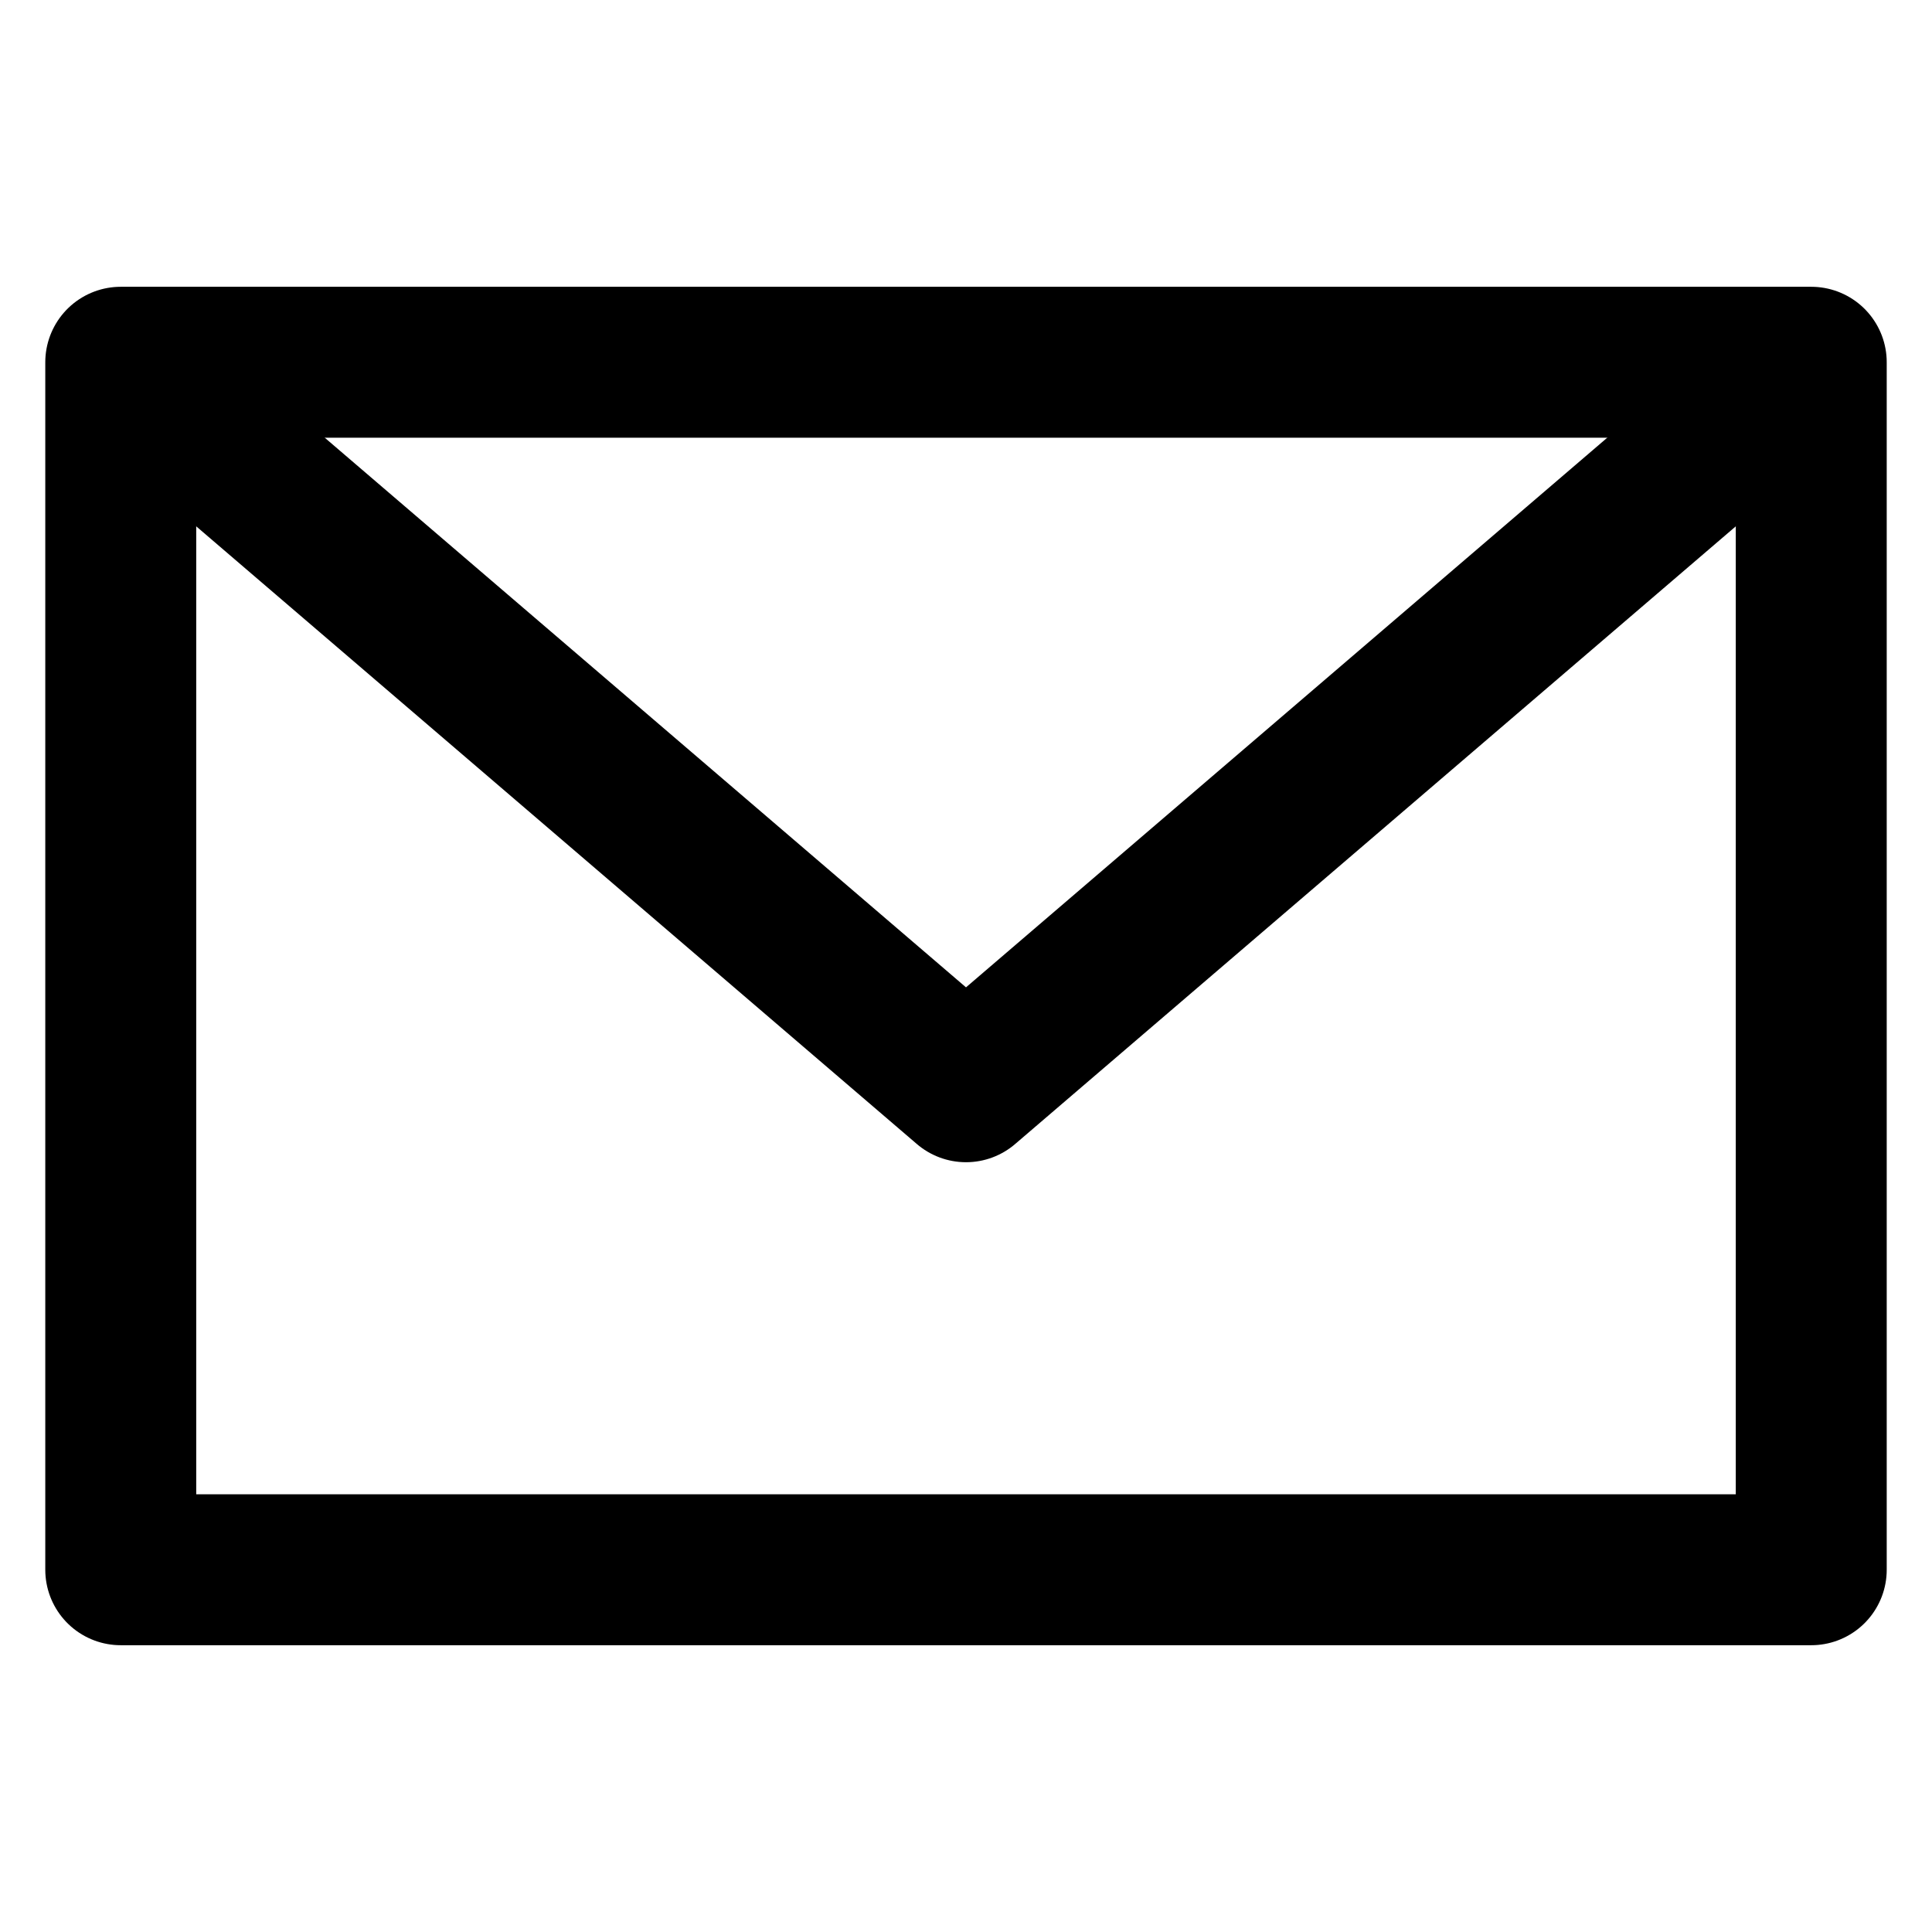
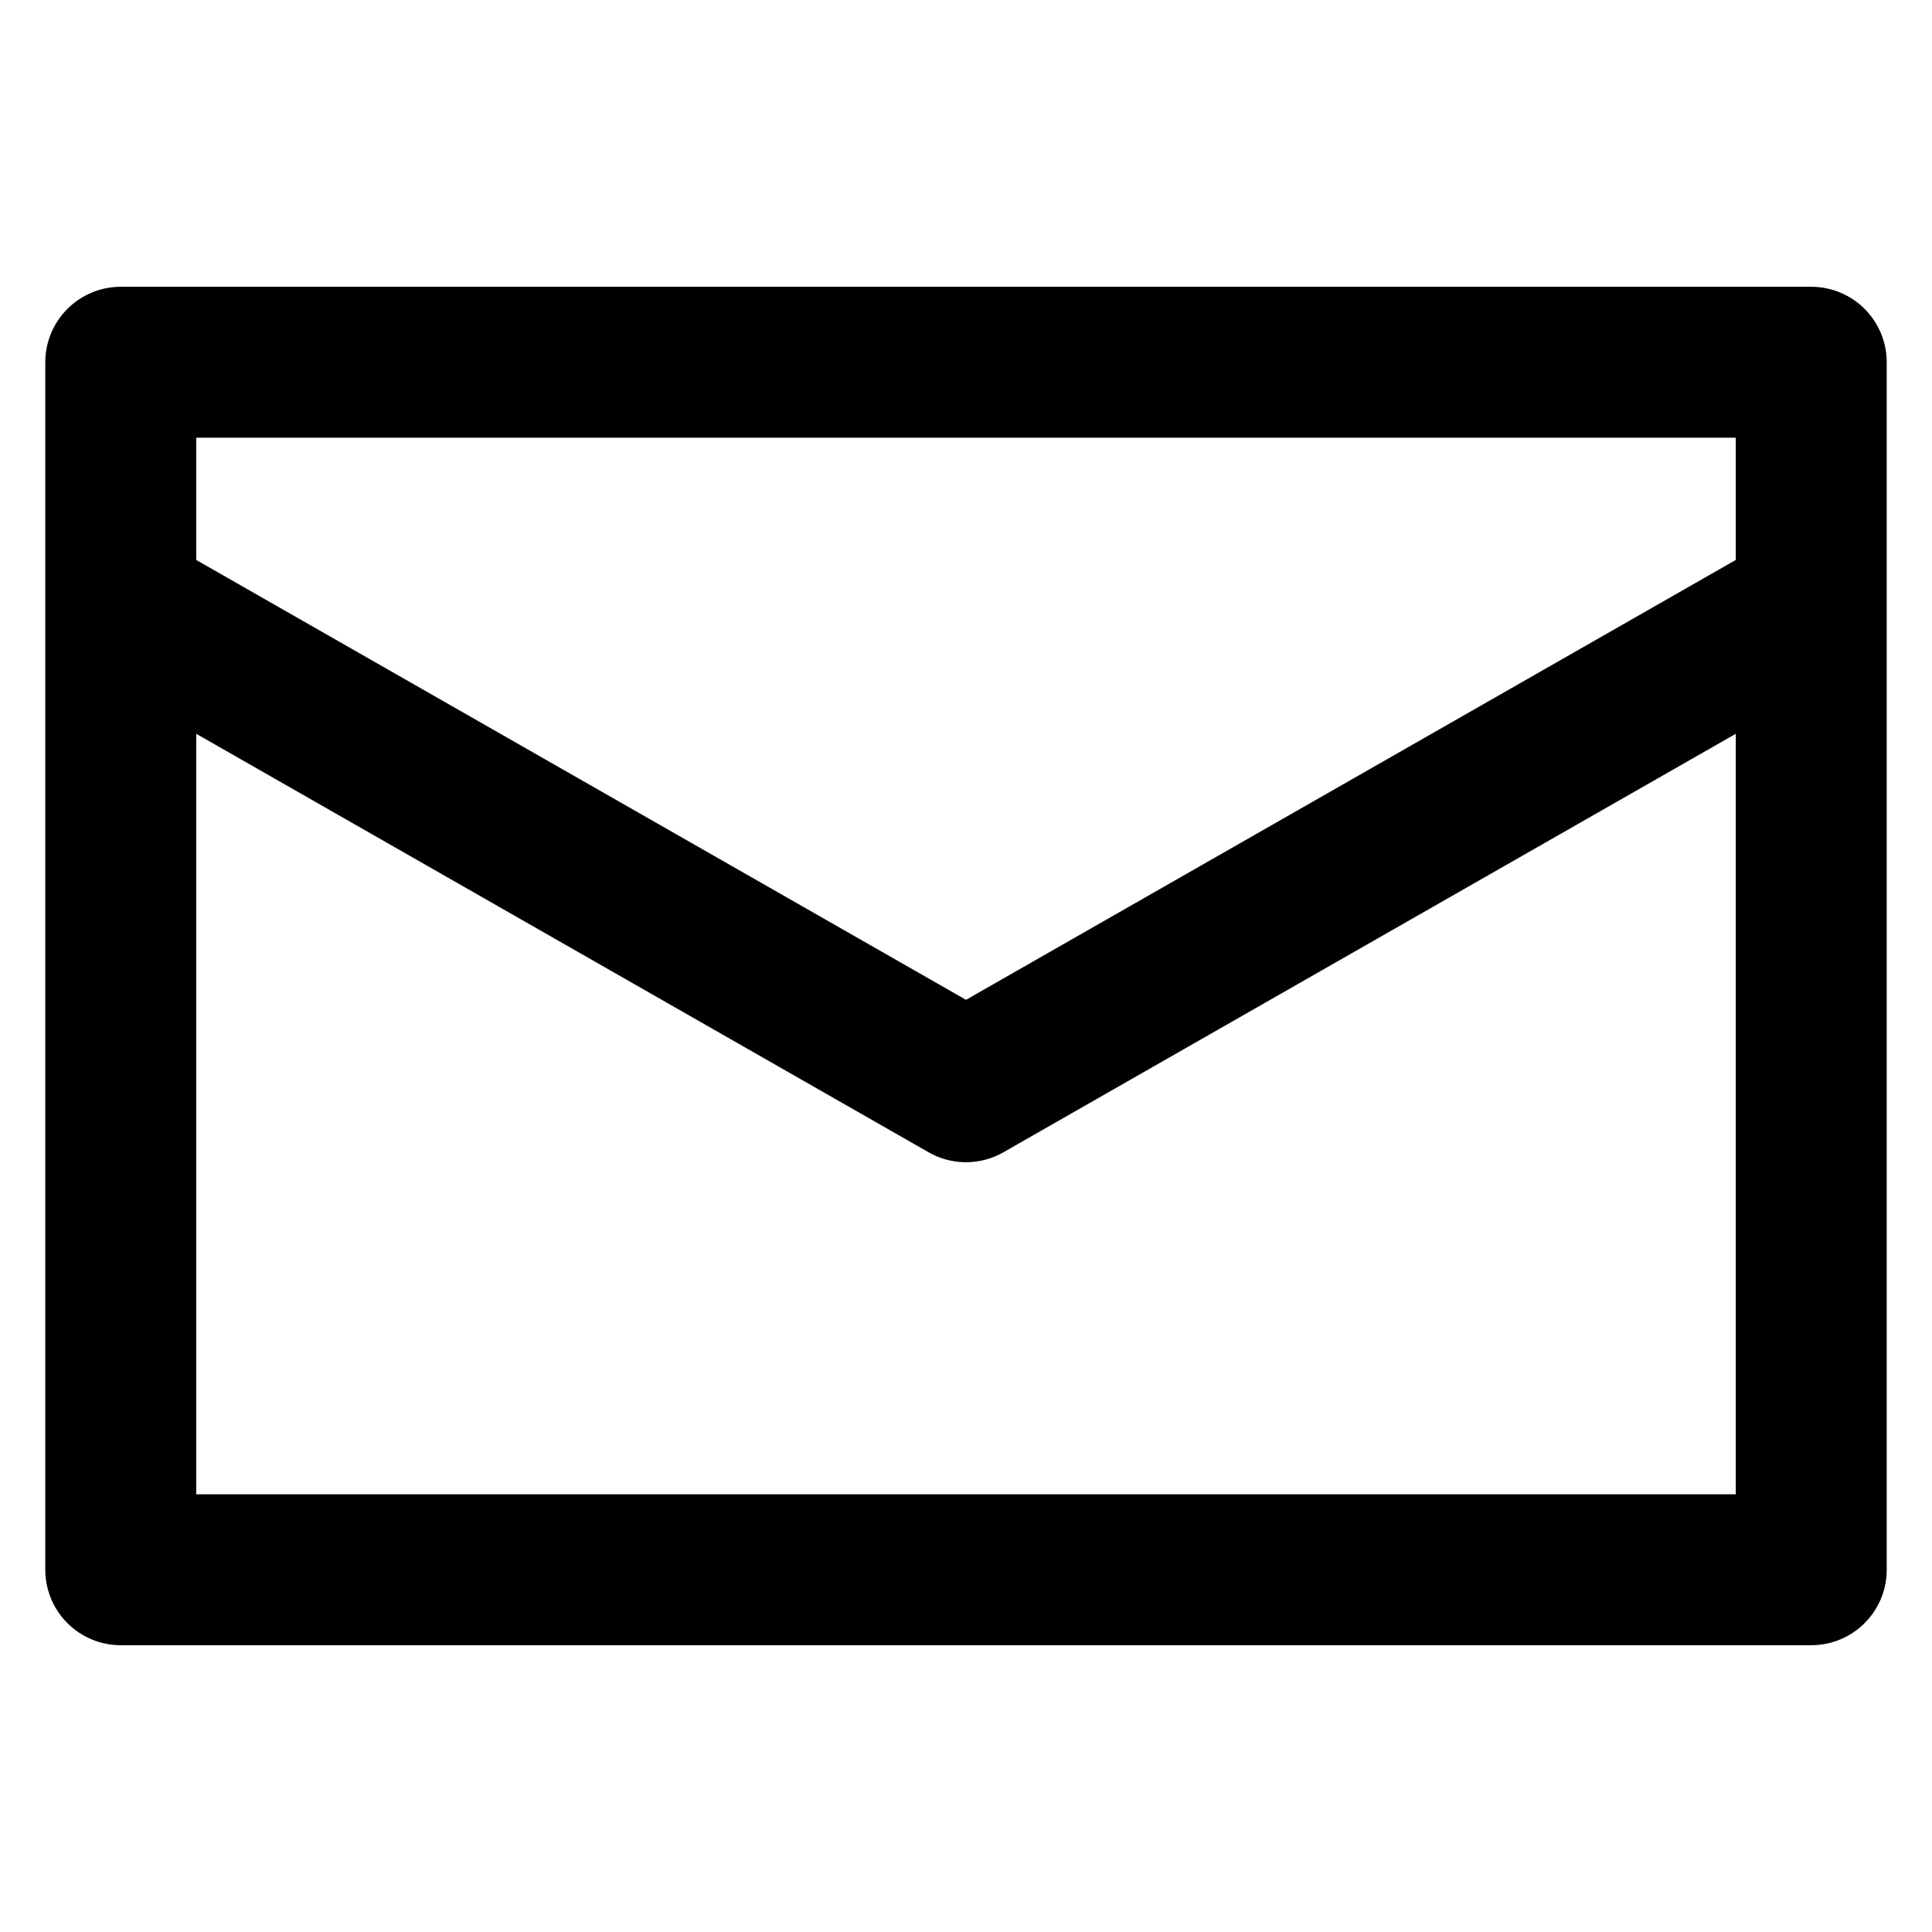
<svg xmlns="http://www.w3.org/2000/svg" viewBox="0 0 16 16" id="svg4255" version="1.1">
  <defs id="defs4261" />
  <g id="g4285">
    <g id="g4289" style="stroke:#000000;stroke-opacity:1;stroke-width:1.25;stroke-miterlimit:4;stroke-dasharray:none">
      <path style="fill:none;fill-rule:evenodd;stroke:#000000;stroke-width:1.25;stroke-linecap:butt;stroke-linejoin:round;stroke-opacity:1;stroke-miterlimit:4;stroke-dasharray:none" d="M 15,3 15,13 1,13 1,3 Z" id="path4281" />
-       <path style="fill:none;fill-rule:evenodd;stroke:#000000;stroke-width:1.25;stroke-linecap:butt;stroke-linejoin:round;stroke-opacity:1;stroke-miterlimit:4;stroke-dasharray:none" d="M 1,3 8,9 15,3" id="path4283" />
+       <path style="fill:none;fill-rule:evenodd;stroke:#000000;stroke-width:1.25;stroke-linecap:butt;stroke-linejoin:round;stroke-miterlimit:4;stroke-dasharray:none;stroke-opacity:1" d="M 1,5 8,9 15,5" id="path4283" />
    </g>
  </g>
</svg>
